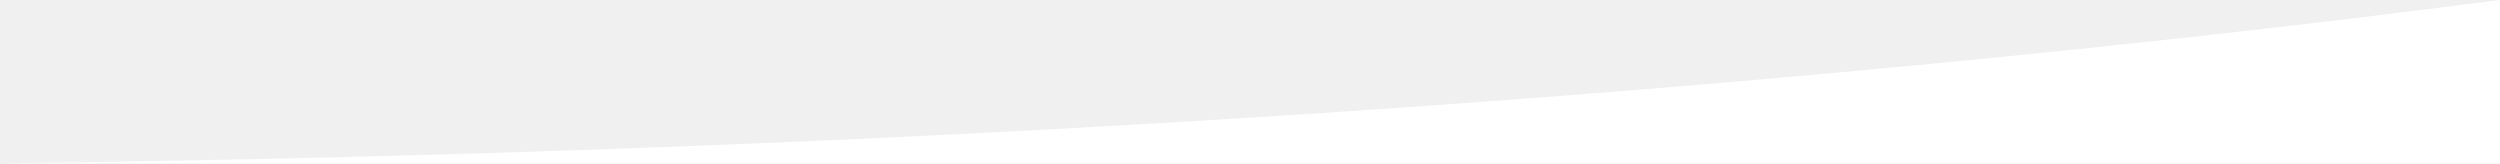
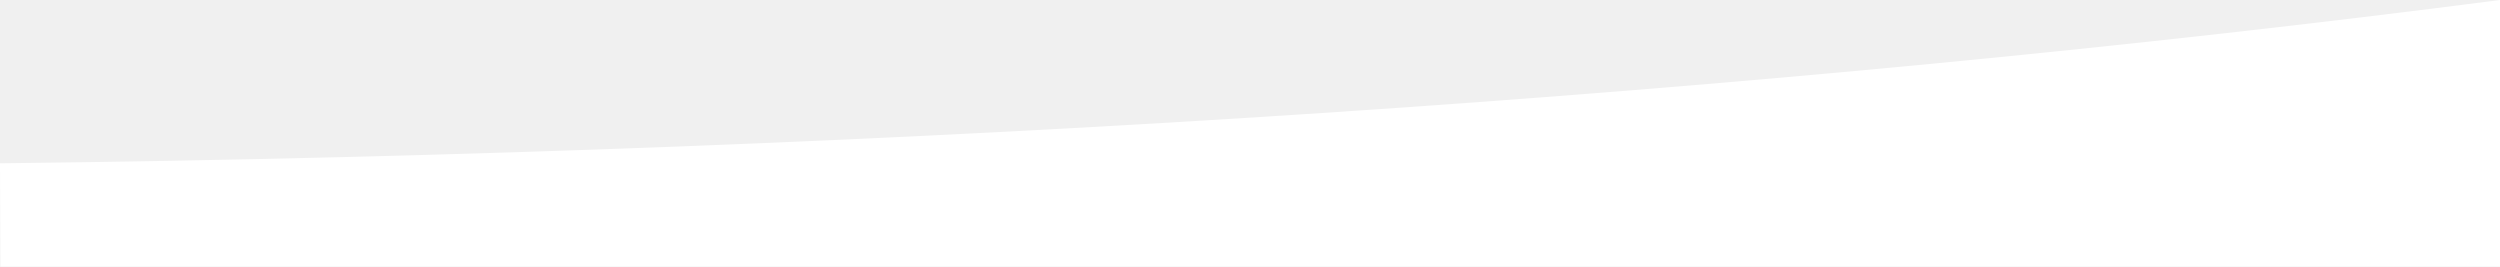
- <svg xmlns="http://www.w3.org/2000/svg" id="Layer_1" data-name="Layer 1" viewBox="0 0 600.1 39.2">
+ <svg xmlns="http://www.w3.org/2000/svg" id="Layer_1" data-name="Layer 1" viewBox="0 0 600.1 64">
  <defs>
    <style>.cls-1{fill:#fff;}</style>
  </defs>
-   <path class="cls-1" d="M600,39.2V0C425.41,22.62,220.4,36.68-.1,39.2H600Z" transform="translate(0.1 0)" />
+   <path class="cls-1" d="M0,64-.1,39.2h0C220.4,36.68,425.41,22.62,600,0V64Z" transform="translate(0.1)" />
</svg>
